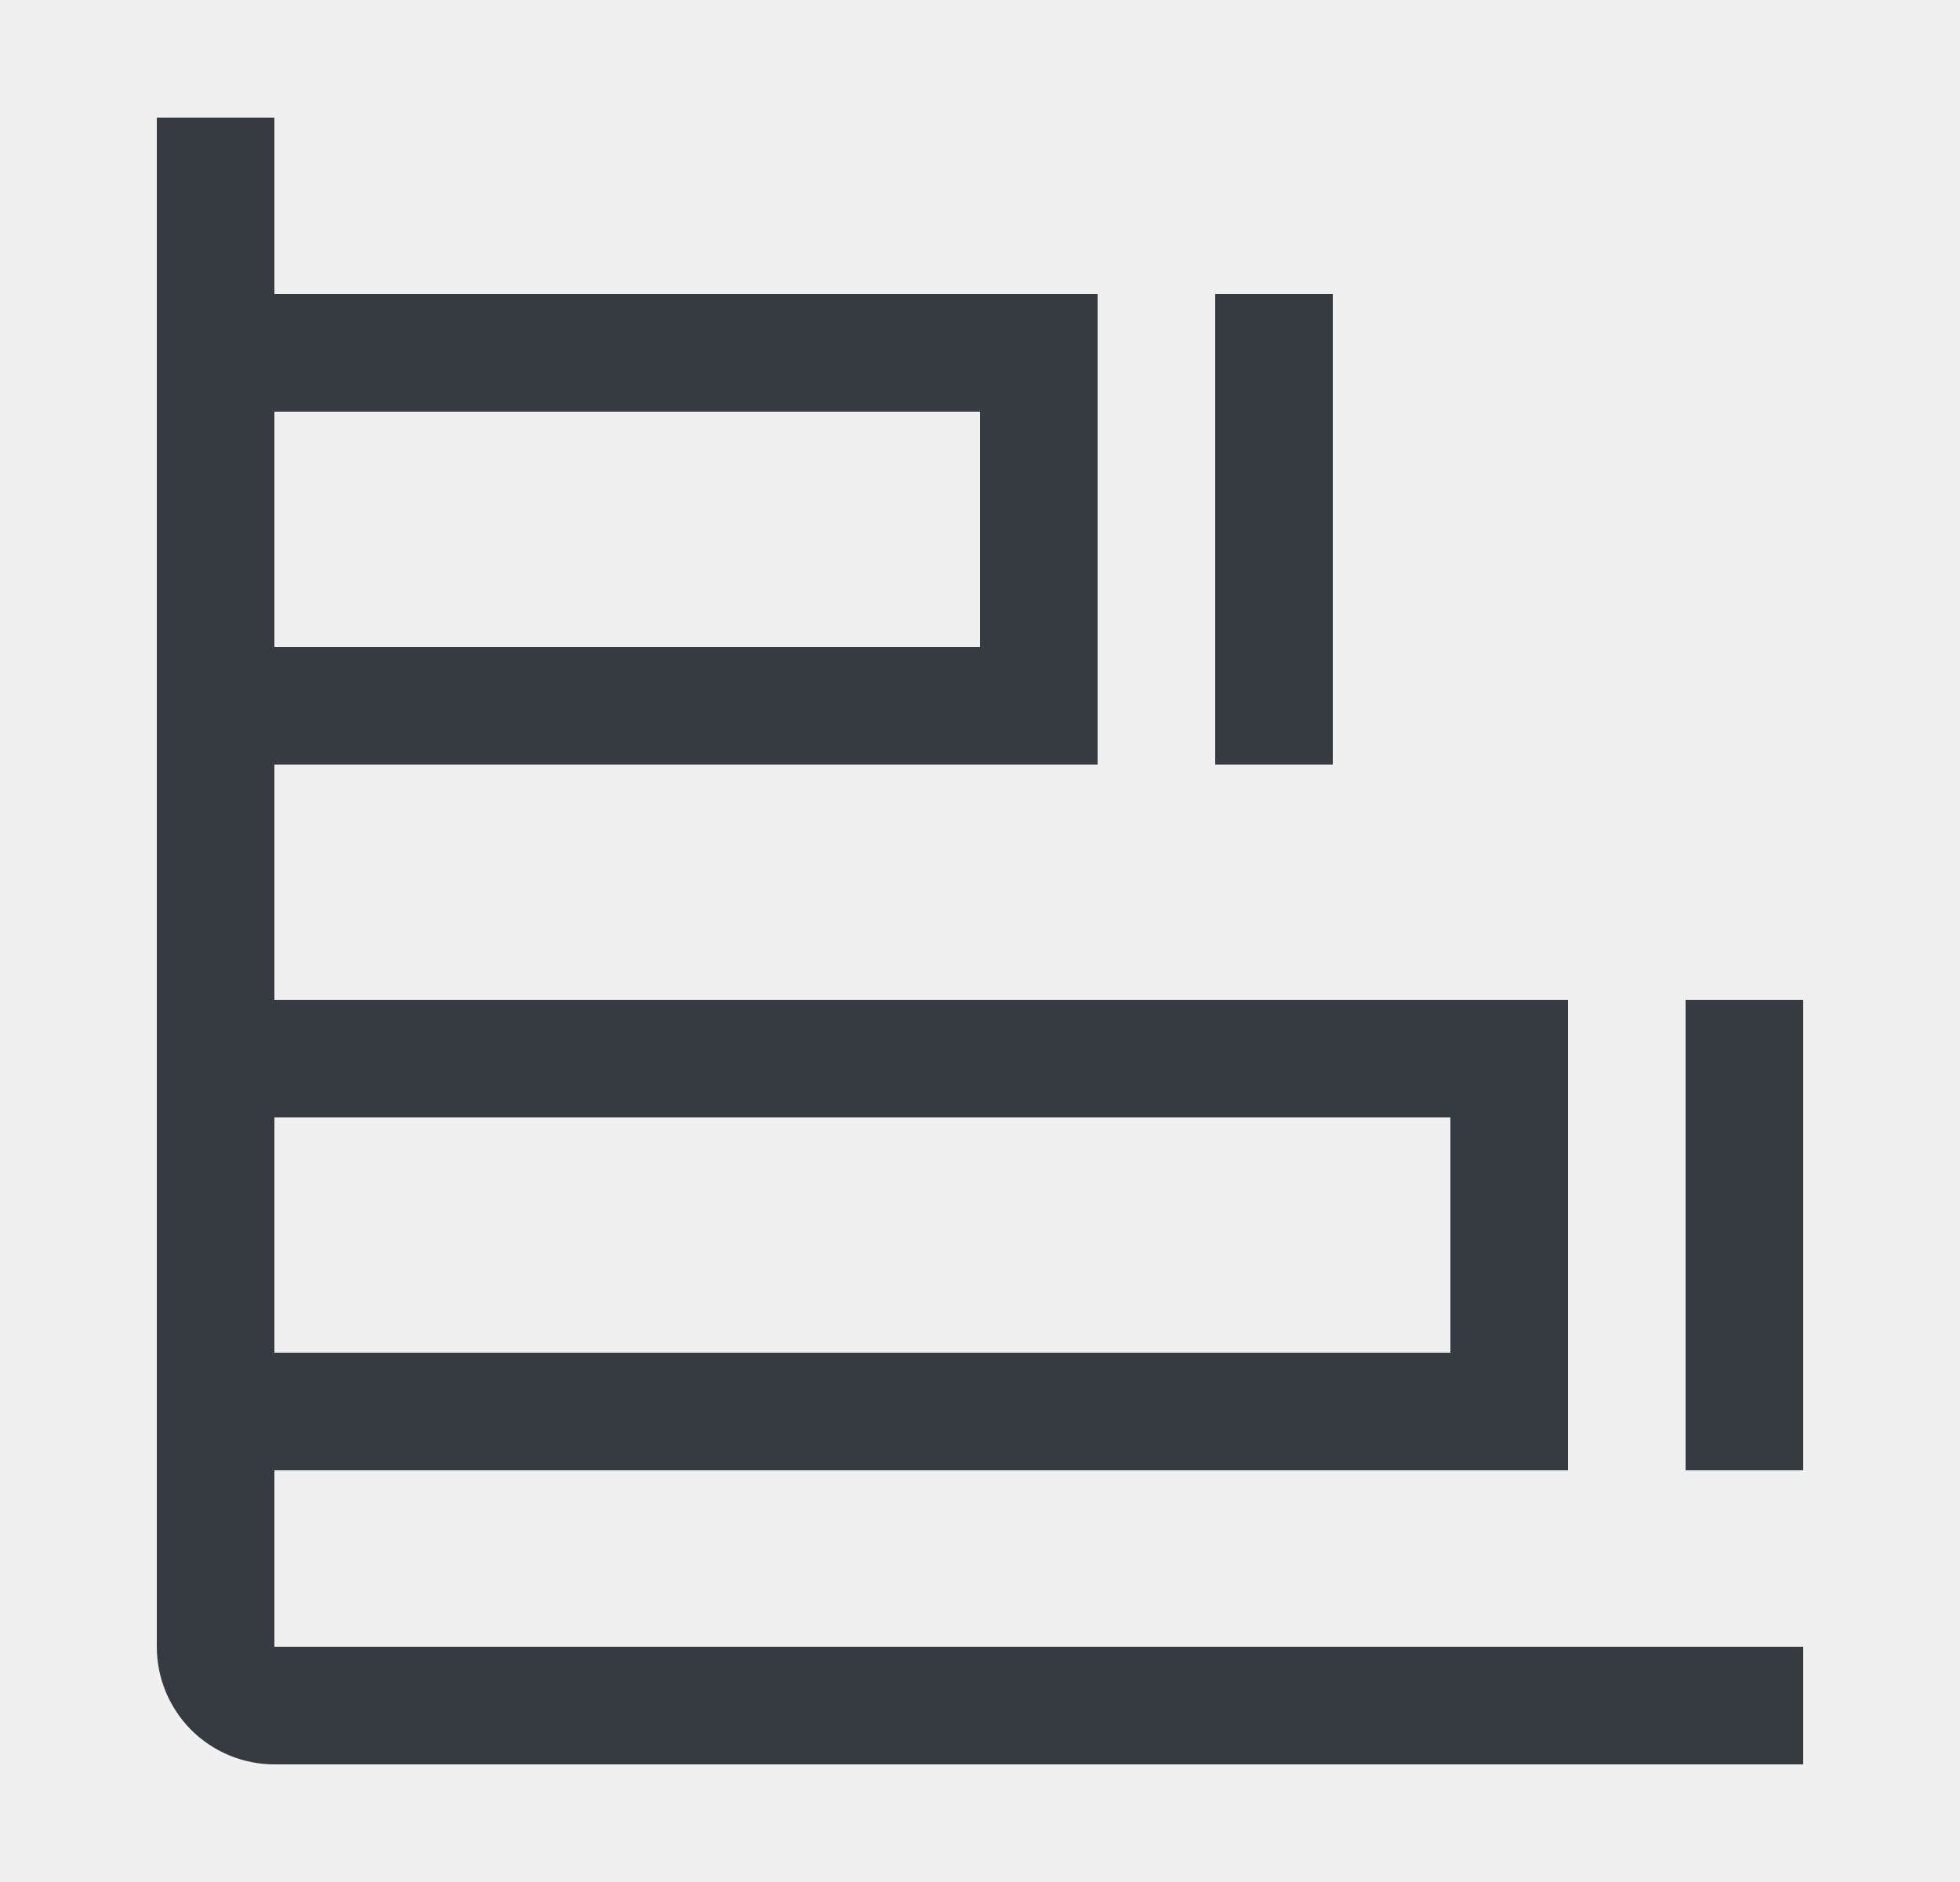
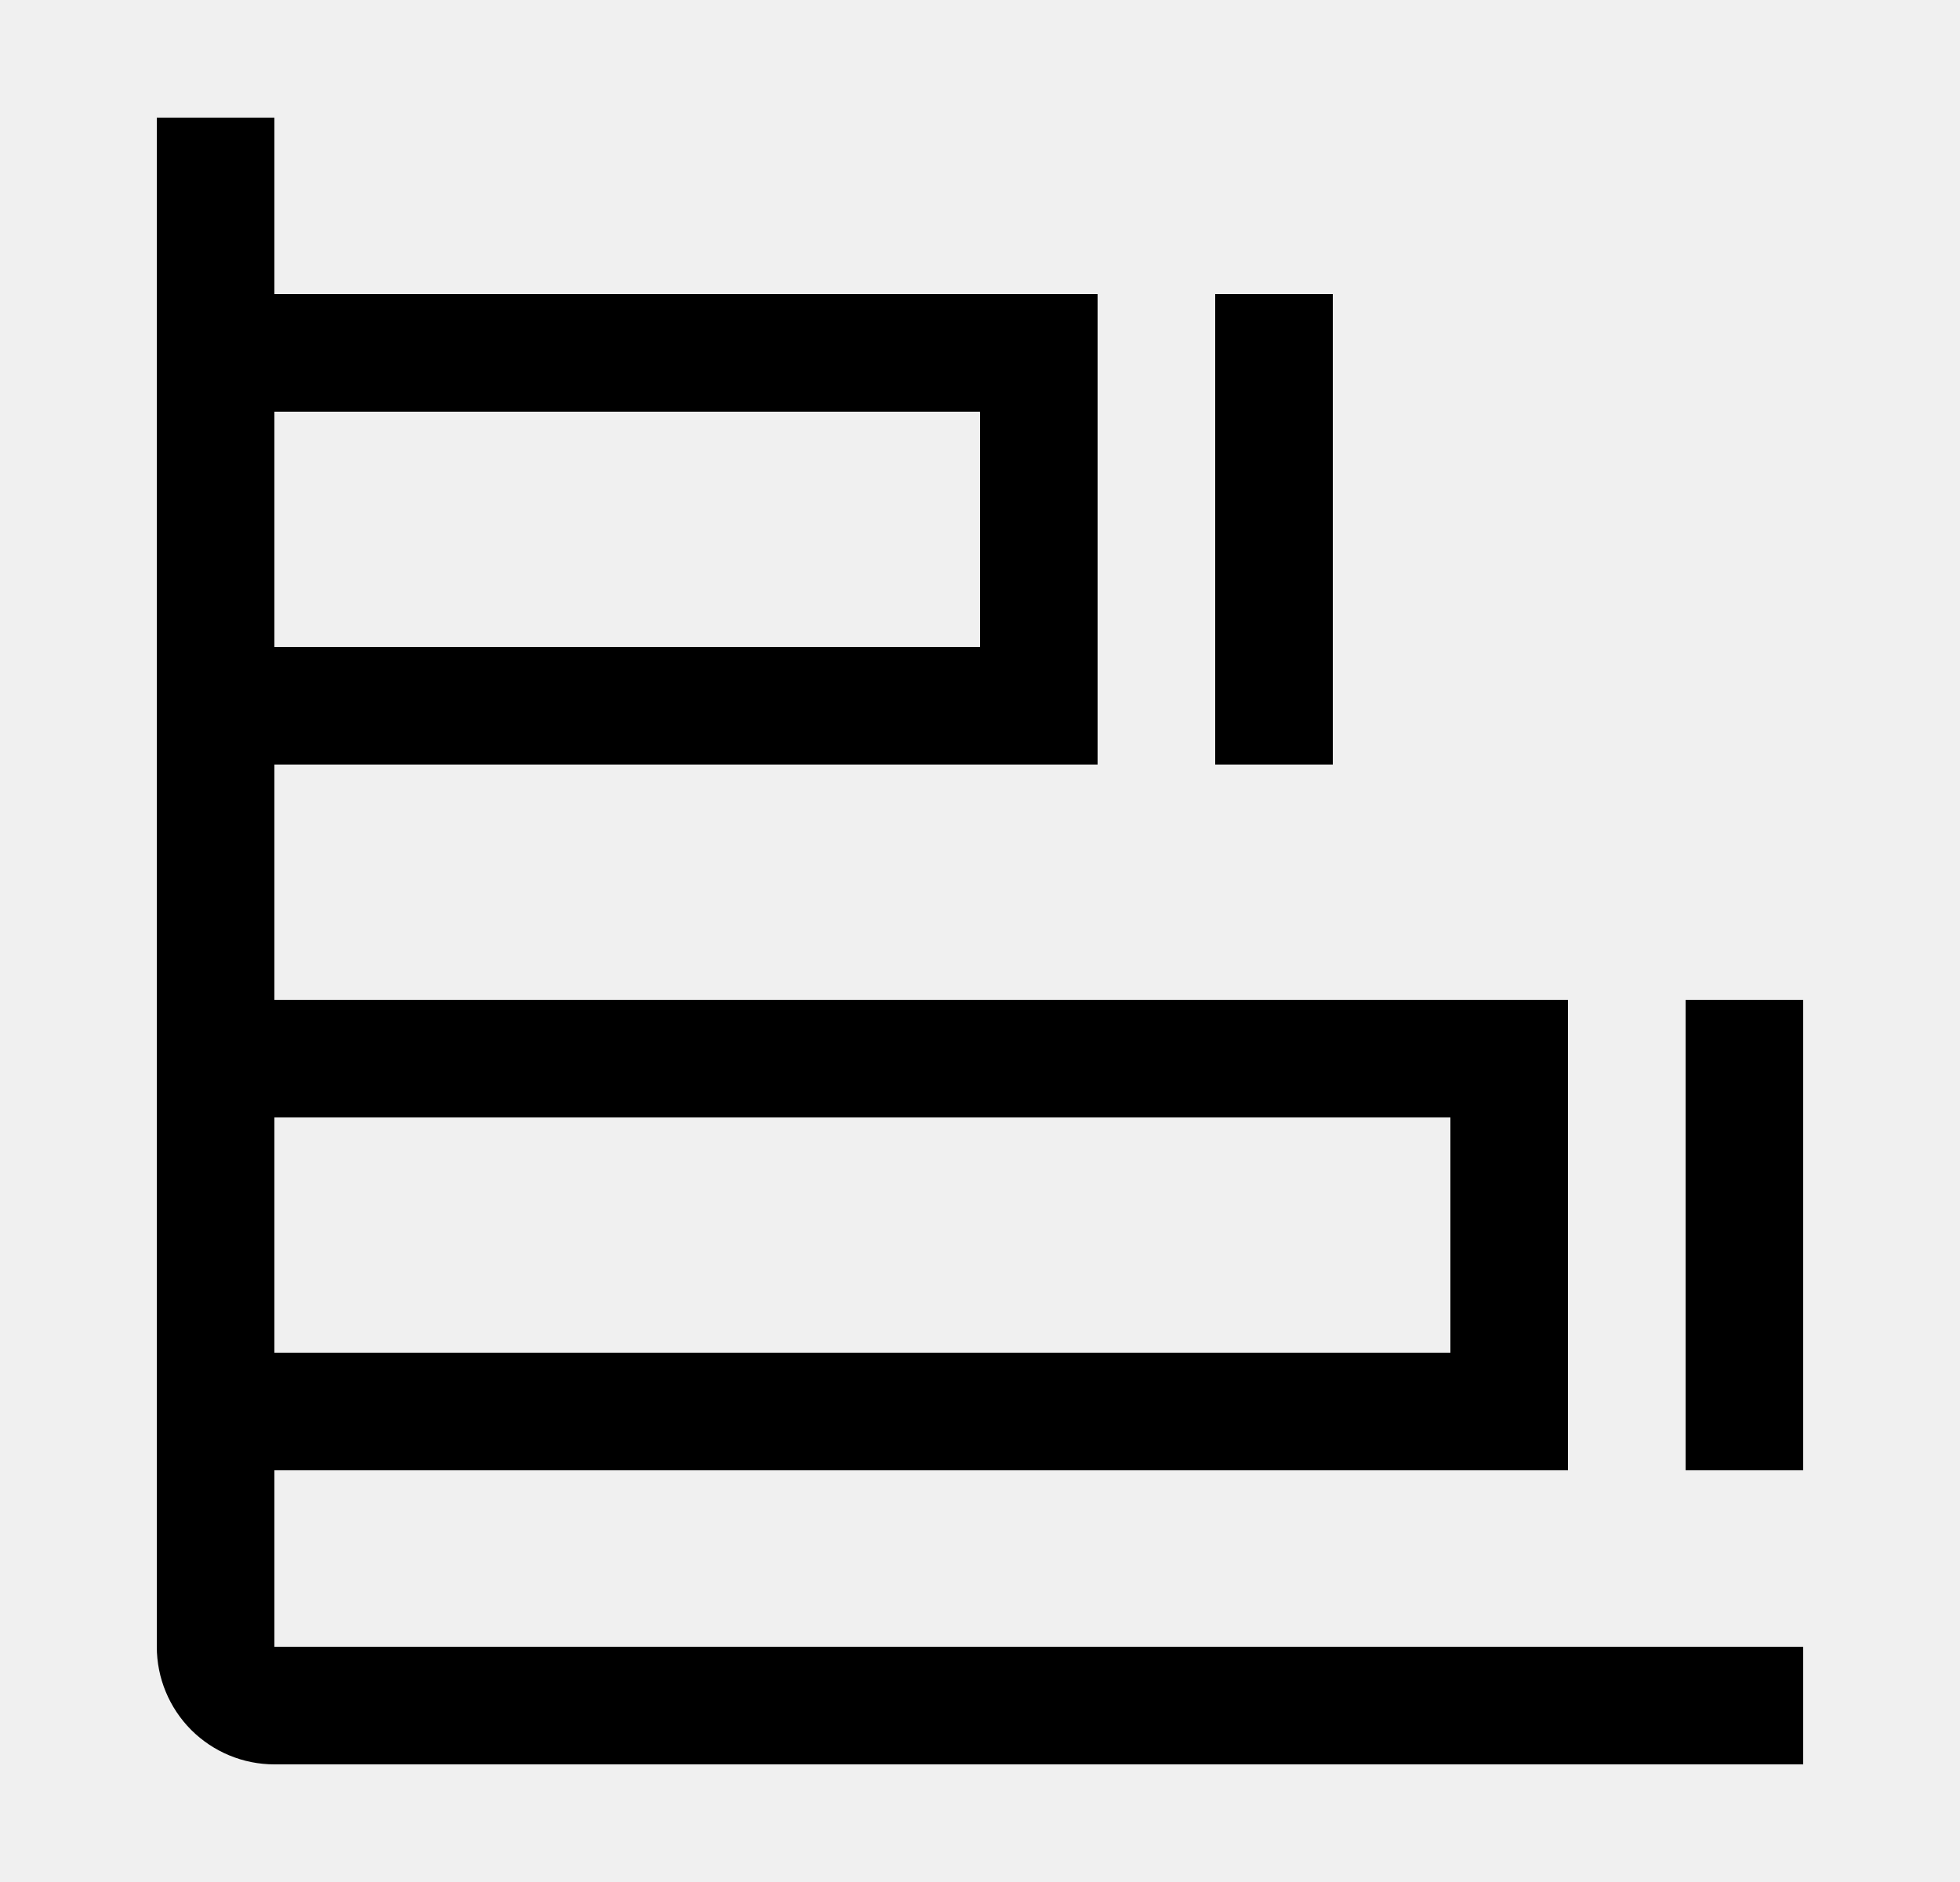
<svg xmlns="http://www.w3.org/2000/svg" width="25" height="24" viewBox="0 0 25 24" fill="none">
  <rect width="24" height="24" transform="translate(0.5)" fill="white" fill-opacity="0.01" style="mix-blend-mode:multiply" />
-   <path d="M23 12.75H21.5V18.75H23V12.75Z" fill="#363A41" />
-   <path d="M17 3.75H15.5V9.75H17V3.75Z" fill="#363A41" />
-   <path d="M3.5 1.5H2V21C2 21.398 2.158 21.779 2.439 22.061C2.721 22.342 3.102 22.5 3.5 22.5H23V21H3.5V18.75H20V12.75H3.5V9.75H14V3.75H3.5V1.5ZM18.5 14.25V17.25H3.5V14.25H18.5ZM12.5 5.25V8.25H3.5V5.25H12.5Z" fill="#363A41" />
+   <path d="M23 12.75H21.5V18.75H23V12.75Z" fill="currentColor" />
+   <path d="M17 3.75H15.5V9.75H17V3.75Z" fill="currentColor" />
+   <path d="M3.5 1.5H2V21C2 21.398 2.158 21.779 2.439 22.061C2.721 22.342 3.102 22.5 3.5 22.5H23V21H3.5V18.75H20V12.75H3.5V9.75H14V3.75H3.5V1.5ZM18.5 14.25V17.25H3.5V14.25H18.5ZM12.5 5.25V8.25H3.5V5.25H12.5Z" fill="currentColor" />
</svg>
